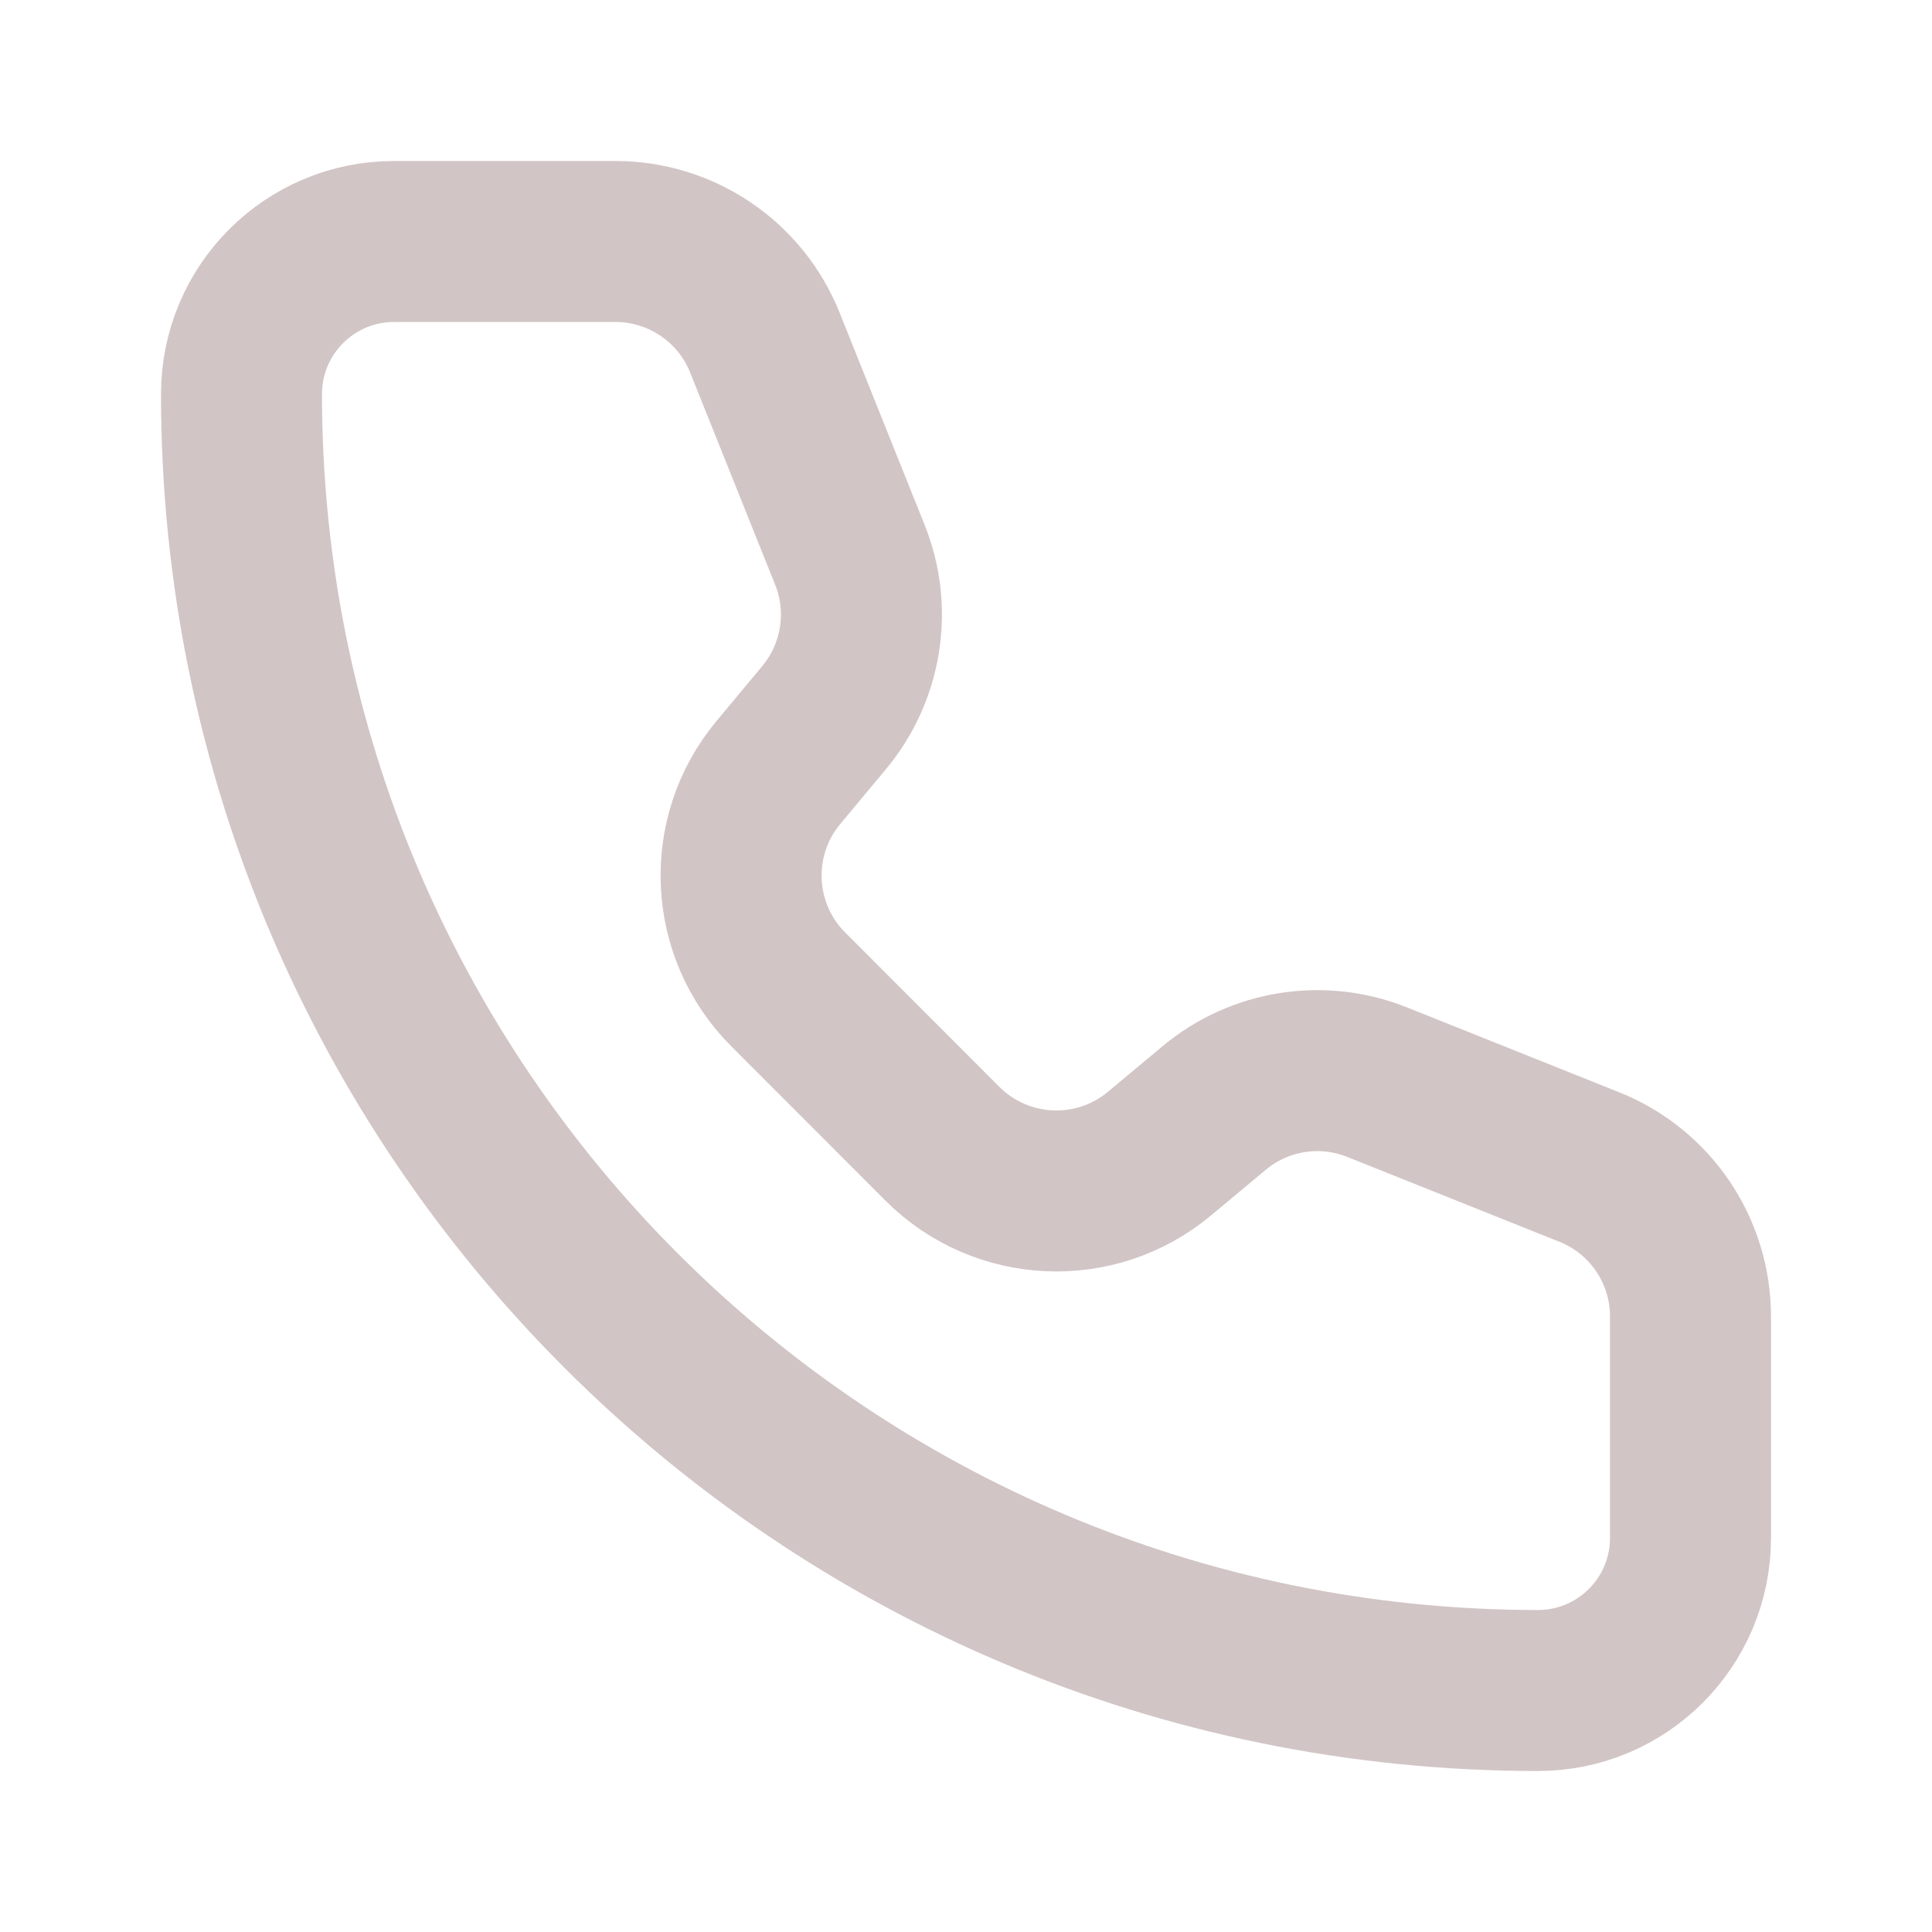
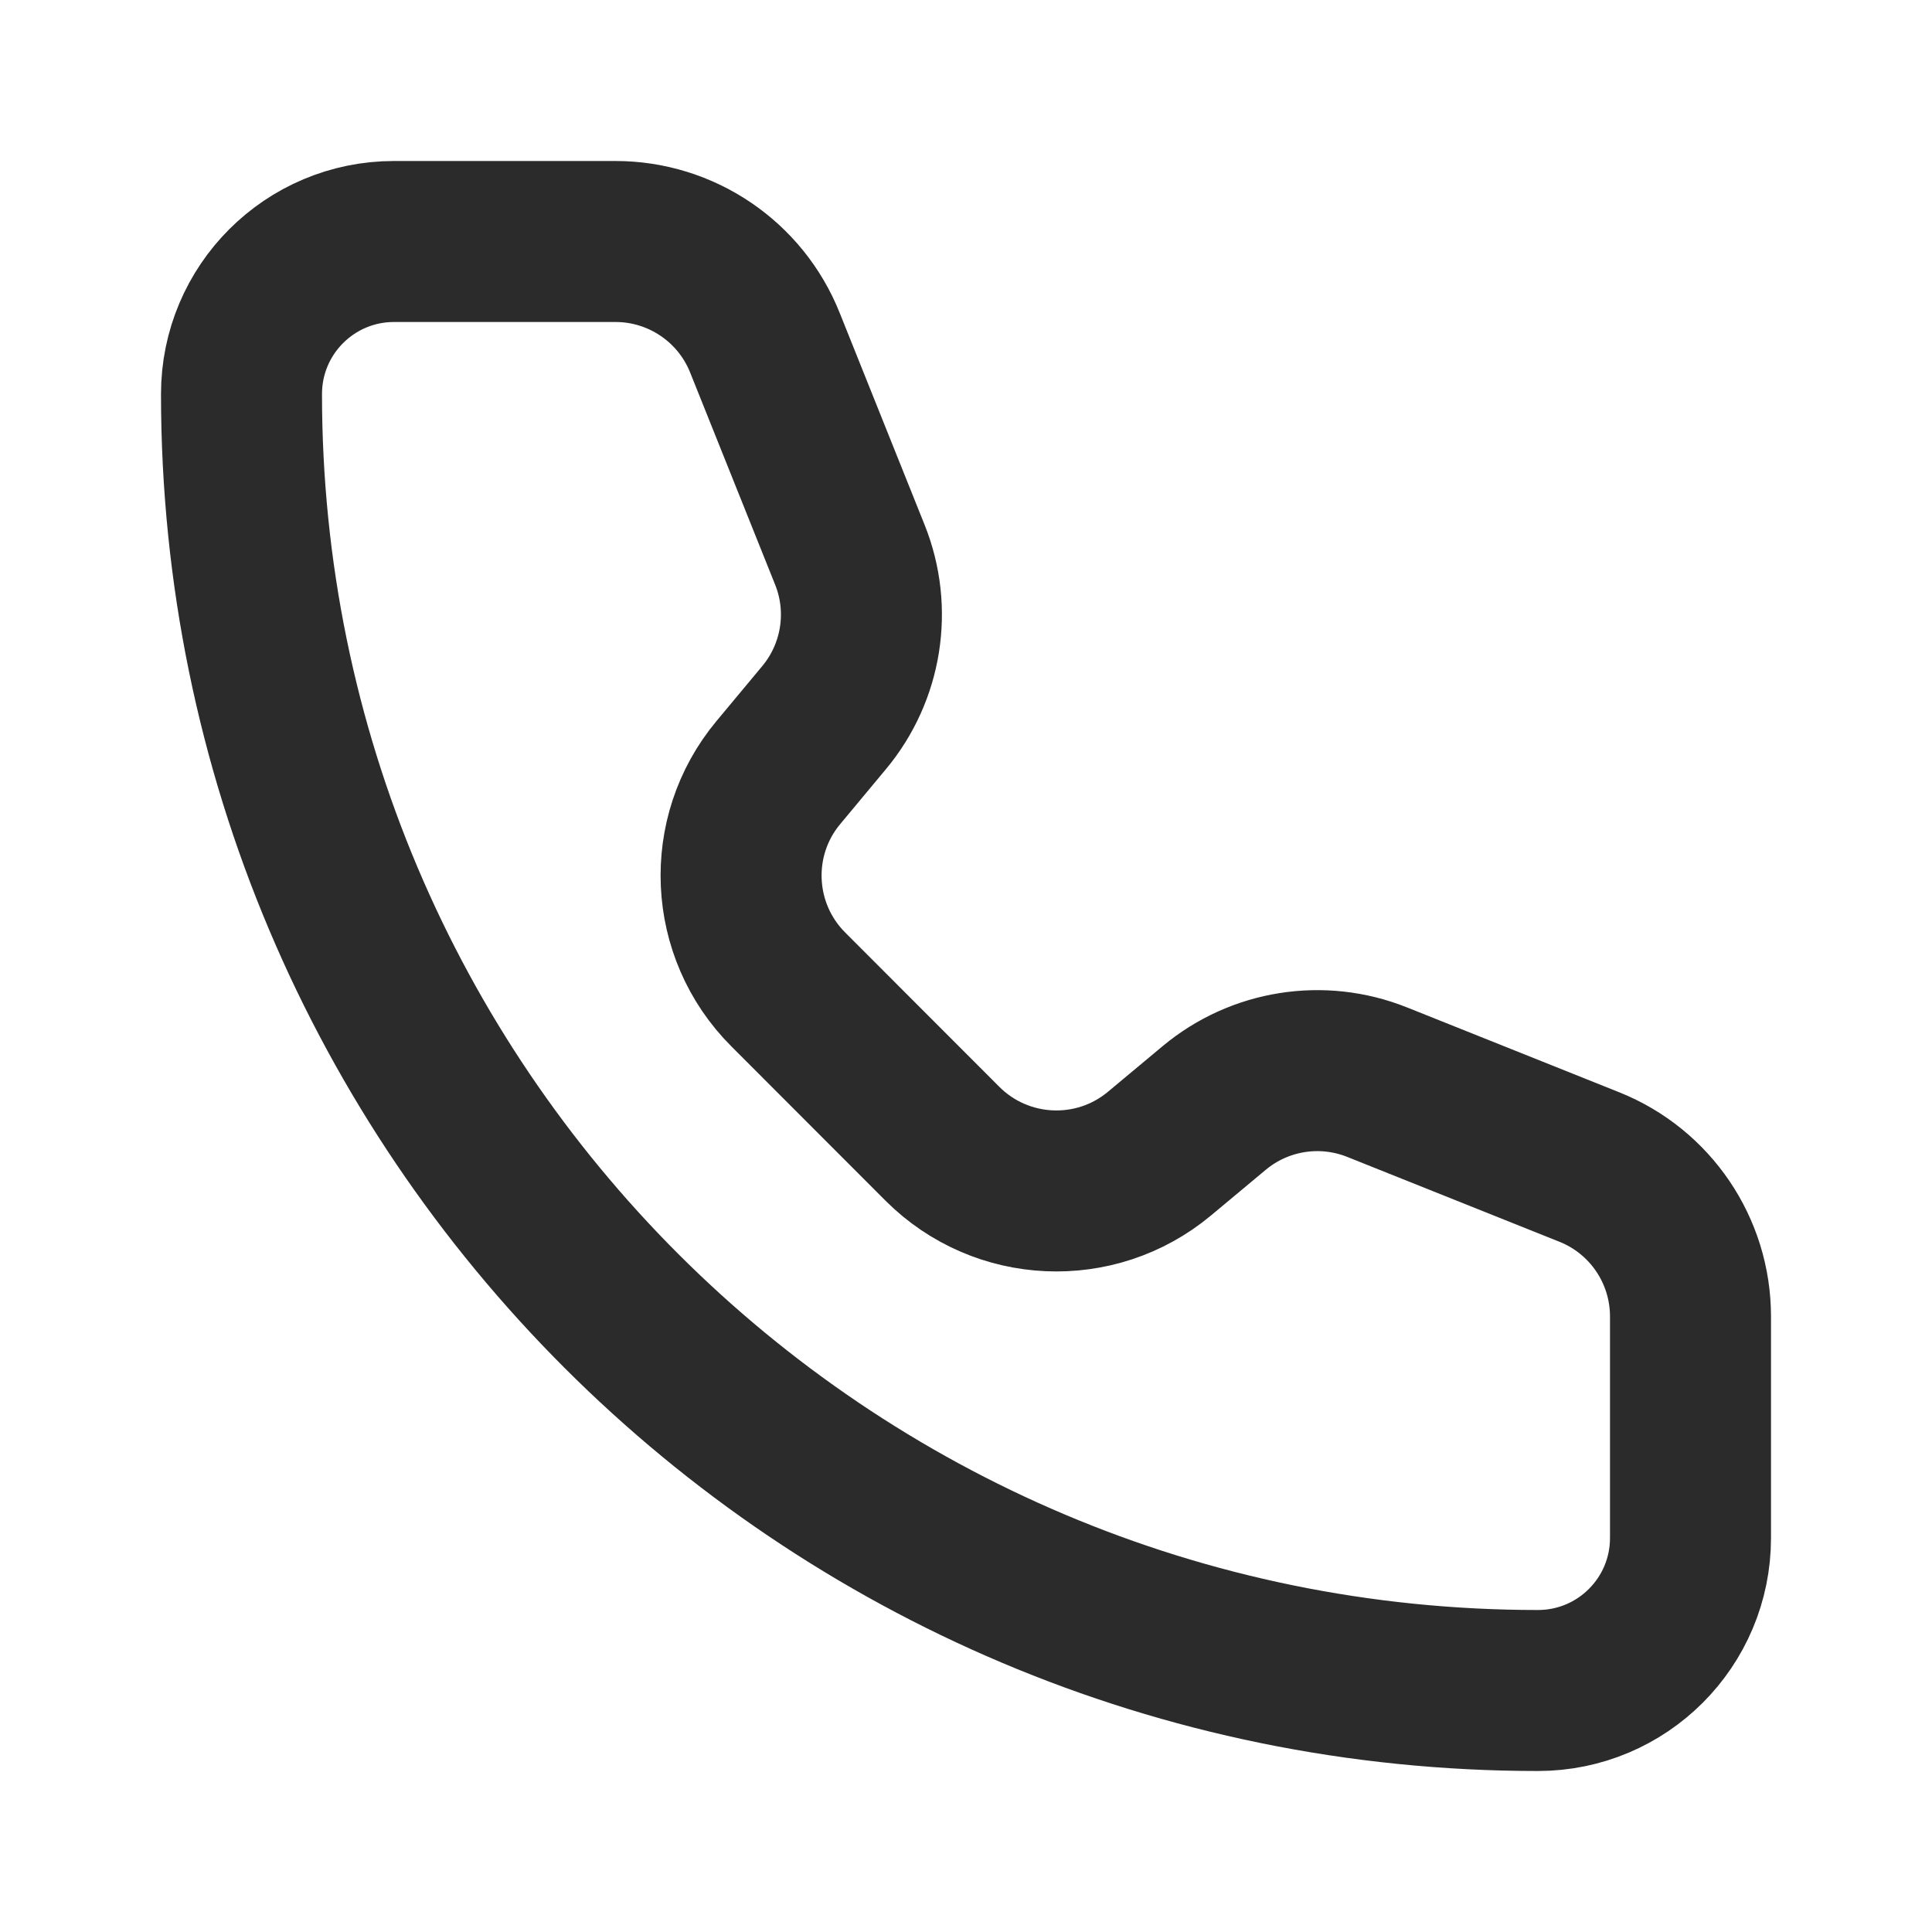
<svg xmlns="http://www.w3.org/2000/svg" width="800px" height="800px" viewBox="0 0 24 24" fill="none">
  <g id="Communication / Phone">
-     <path id="Vector" d="M9.502 4.257C9.199 3.498 8.463 3 7.646 3H4.895C3.848 3 3 3.848 3 4.895C3 13.789 10.211 21 19.105 21C20.152 21 21 20.152 21 19.105L21 16.354C21 15.536 20.503 14.801 19.743 14.497L17.107 13.443C16.425 13.17 15.648 13.293 15.084 13.763L14.403 14.331C13.609 14.993 12.44 14.94 11.708 14.209L9.792 12.291C9.061 11.56 9.007 10.391 9.669 9.597L10.236 8.916C10.707 8.352 10.831 7.575 10.558 6.893L9.502 4.257Z" stroke="#d1c4c4fc" stroke-width="2" stroke-linecap="round" stroke-linejoin="round" />
+     <path id="Vector" d="M9.502 4.257C9.199 3.498 8.463 3 7.646 3H4.895C3.848 3 3 3.848 3 4.895C3 13.789 10.211 21 19.105 21C20.152 21 21 20.152 21 19.105L21 16.354C21 15.536 20.503 14.801 19.743 14.497L17.107 13.443C16.425 13.17 15.648 13.293 15.084 13.763L14.403 14.331C13.609 14.993 12.44 14.94 11.708 14.209L9.792 12.291C9.061 11.56 9.007 10.391 9.669 9.597L10.236 8.916C10.707 8.352 10.831 7.575 10.558 6.893L9.502 4.257Z" stroke="#2B2B2B" stroke-width="2" stroke-linecap="round" stroke-linejoin="round" />
  </g>
</svg>
